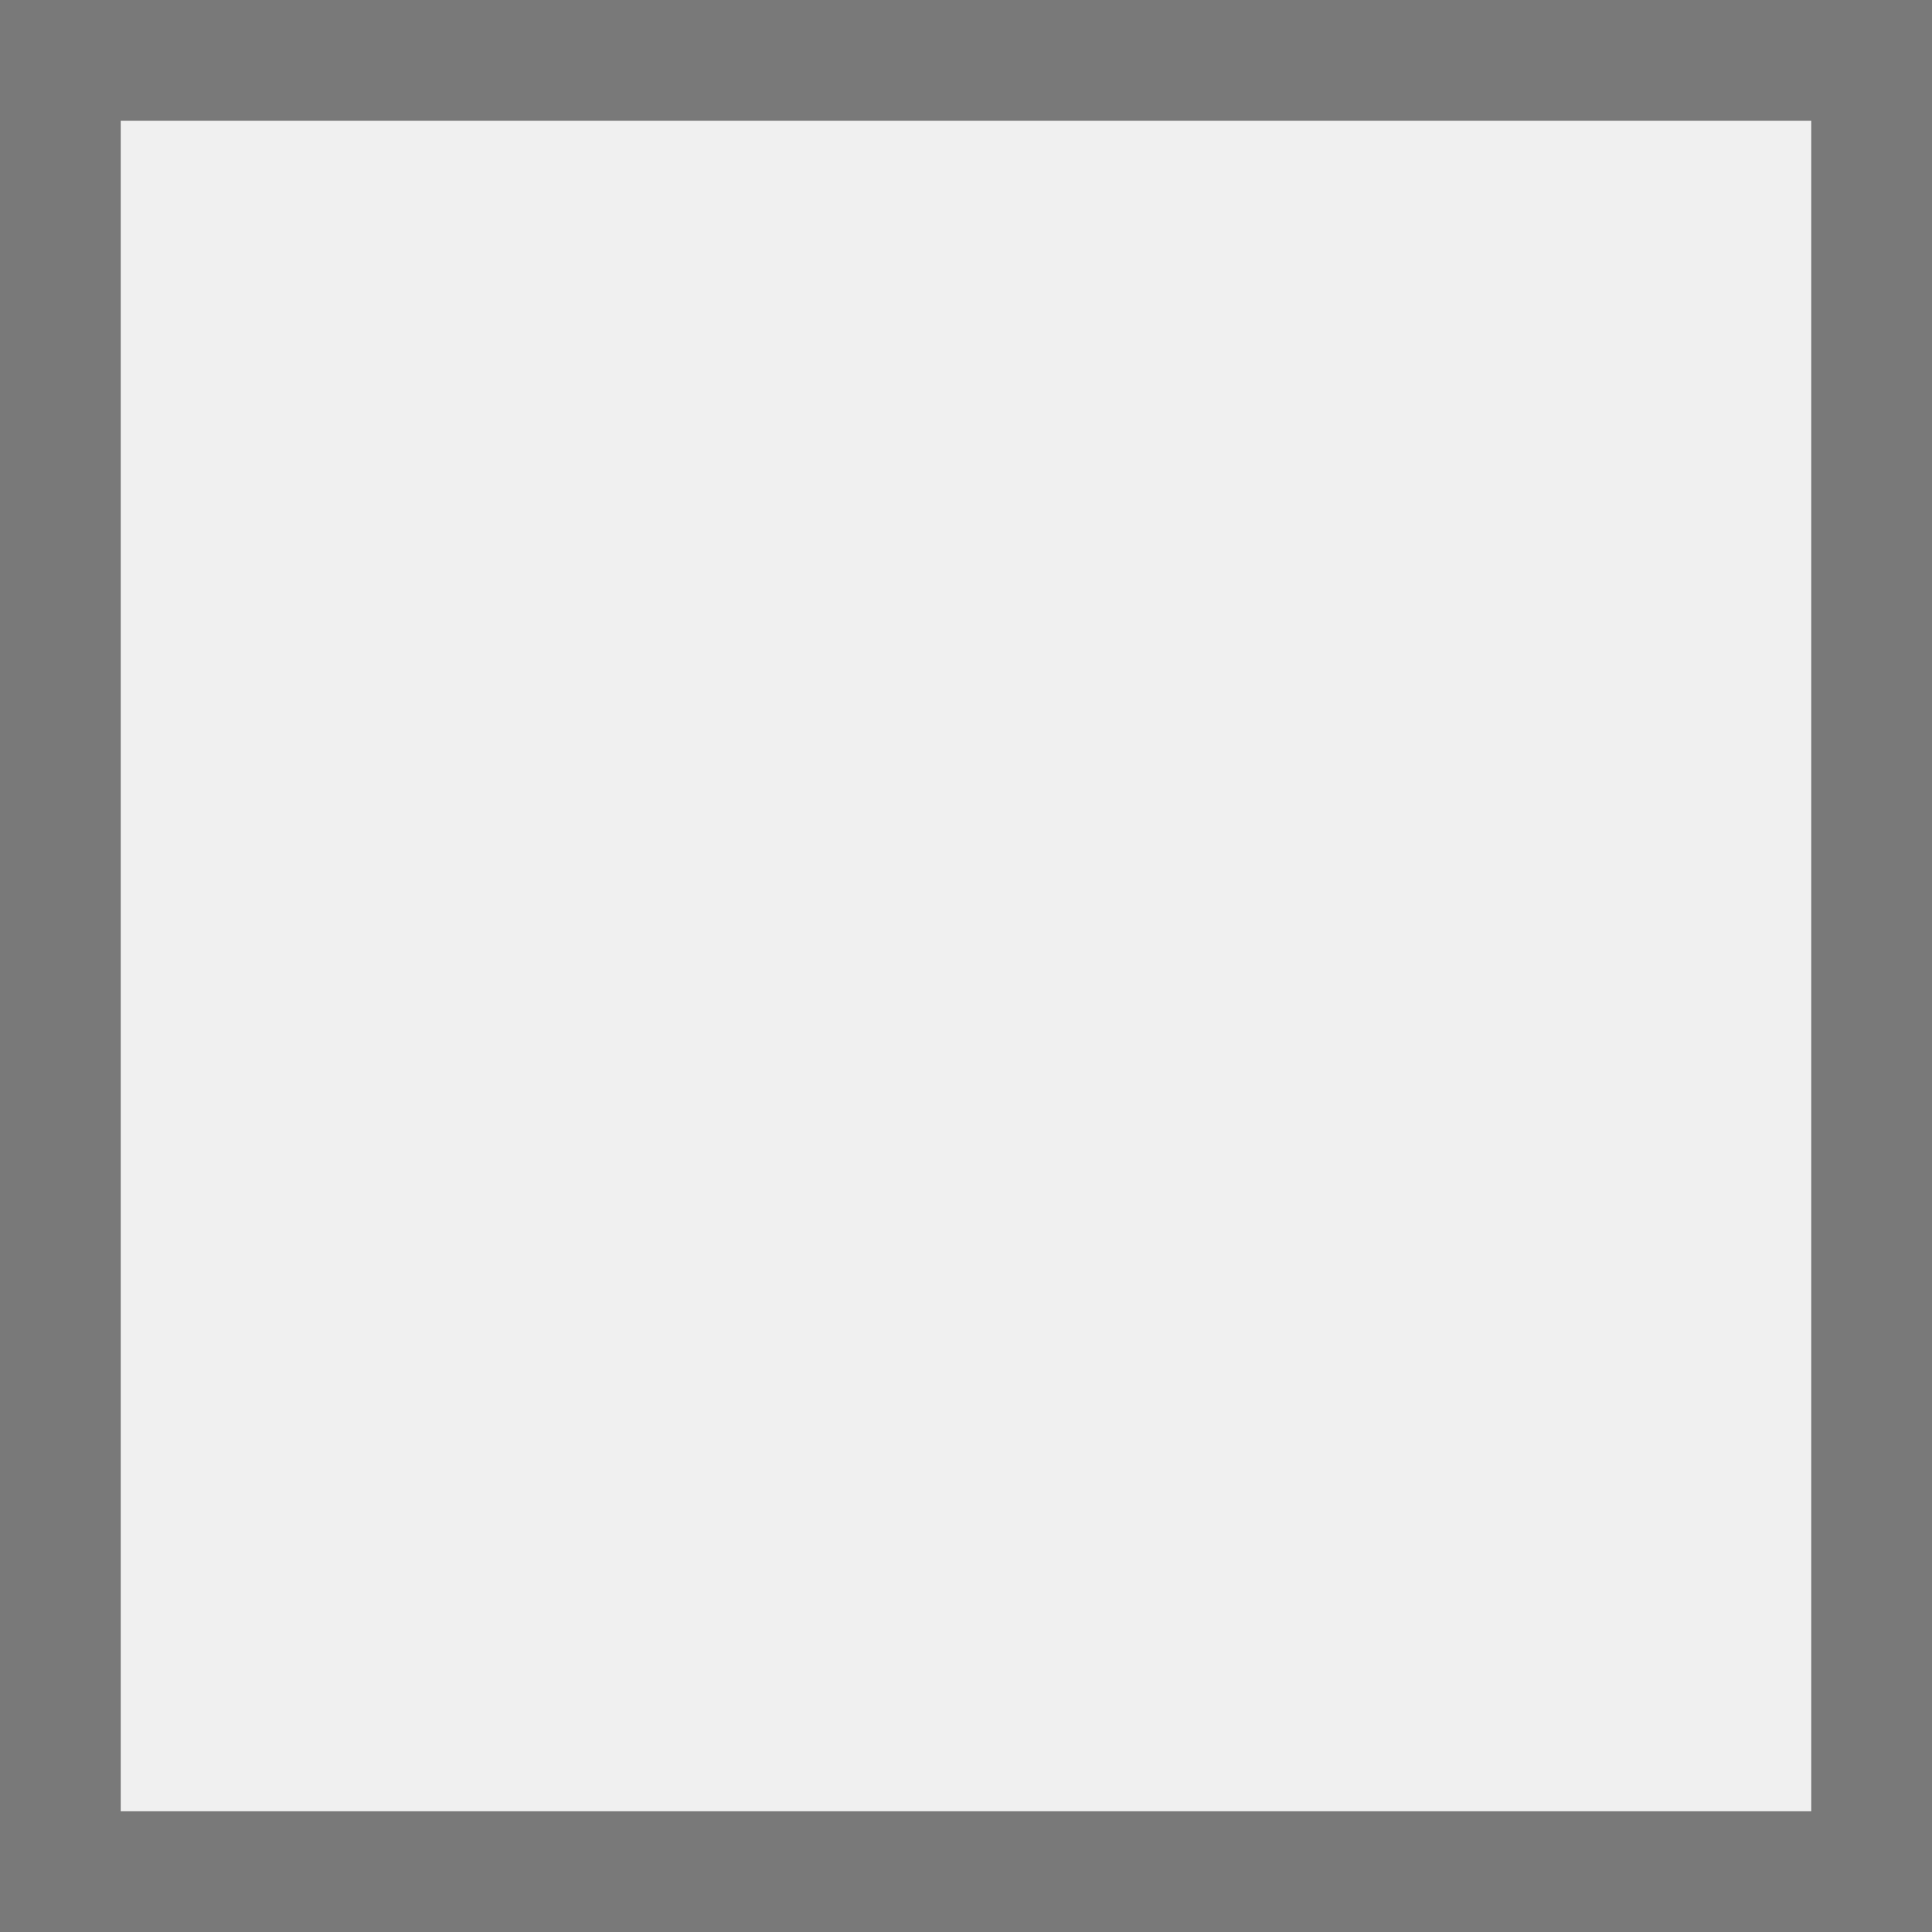
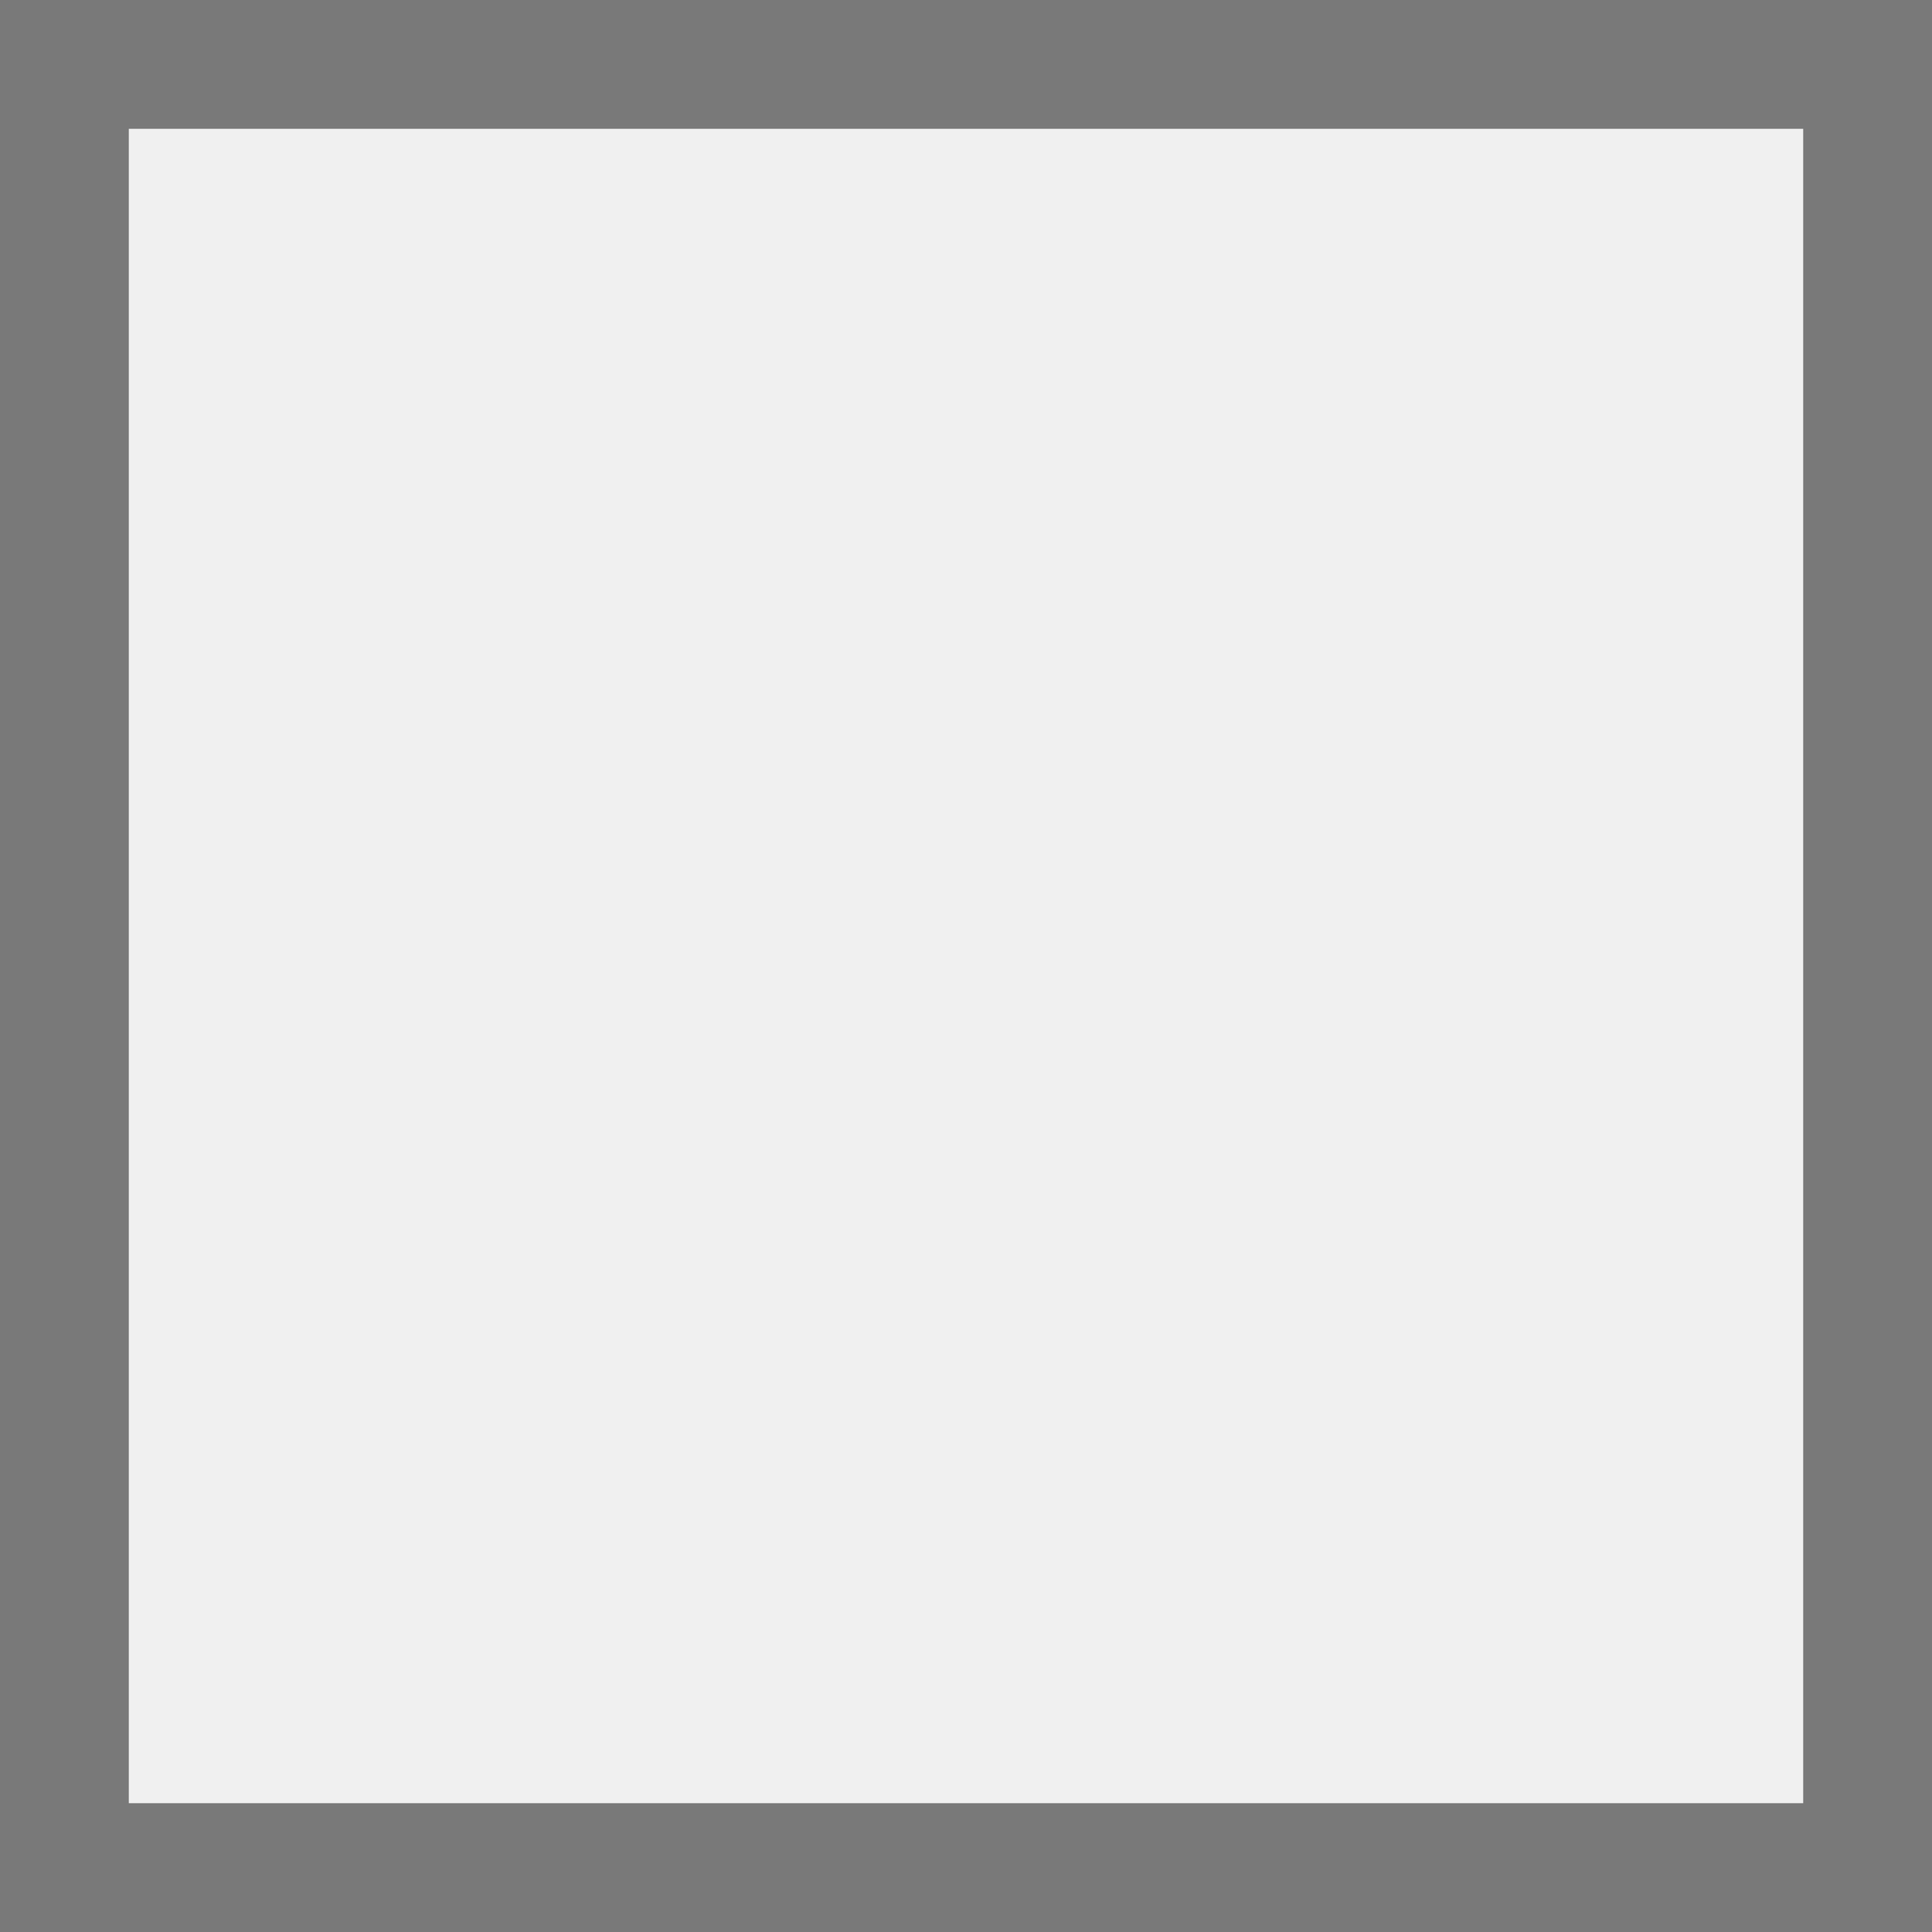
- <svg xmlns="http://www.w3.org/2000/svg" version="1.1" width="16px" height="16px" viewBox="787 516  16 16">
-   <path d="M 787.5 516.5  L 802.5 516.5  L 802.5 531.5  L 787.5 531.5  L 787.5 516.5  Z " fill-rule="nonzero" fill="#f0f0f0" stroke="none" />
-   <path d="M 787.5 516.5  L 802.5 516.5  L 802.5 531.5  L 787.5 531.5  L 787.5 516.5  Z " stroke-width="1" stroke="#797979" fill="none" />
+ <svg xmlns="http://www.w3.org/2000/svg" version="1.1" width="15px" height="15px" viewBox="1460 343.5  15 15">
+   <path d="M 1460.5 344  L 1474.5 344  L 1474.5 358  L 1460.5 358  L 1460.5 344  Z " fill-rule="nonzero" fill="#f0f0f0" stroke="none" />
+   <path d="M 1460.5 344  L 1474.5 344  L 1474.5 358  L 1460.5 358  L 1460.5 344  Z " stroke-width="1" stroke="#797979" fill="none" />
</svg>
